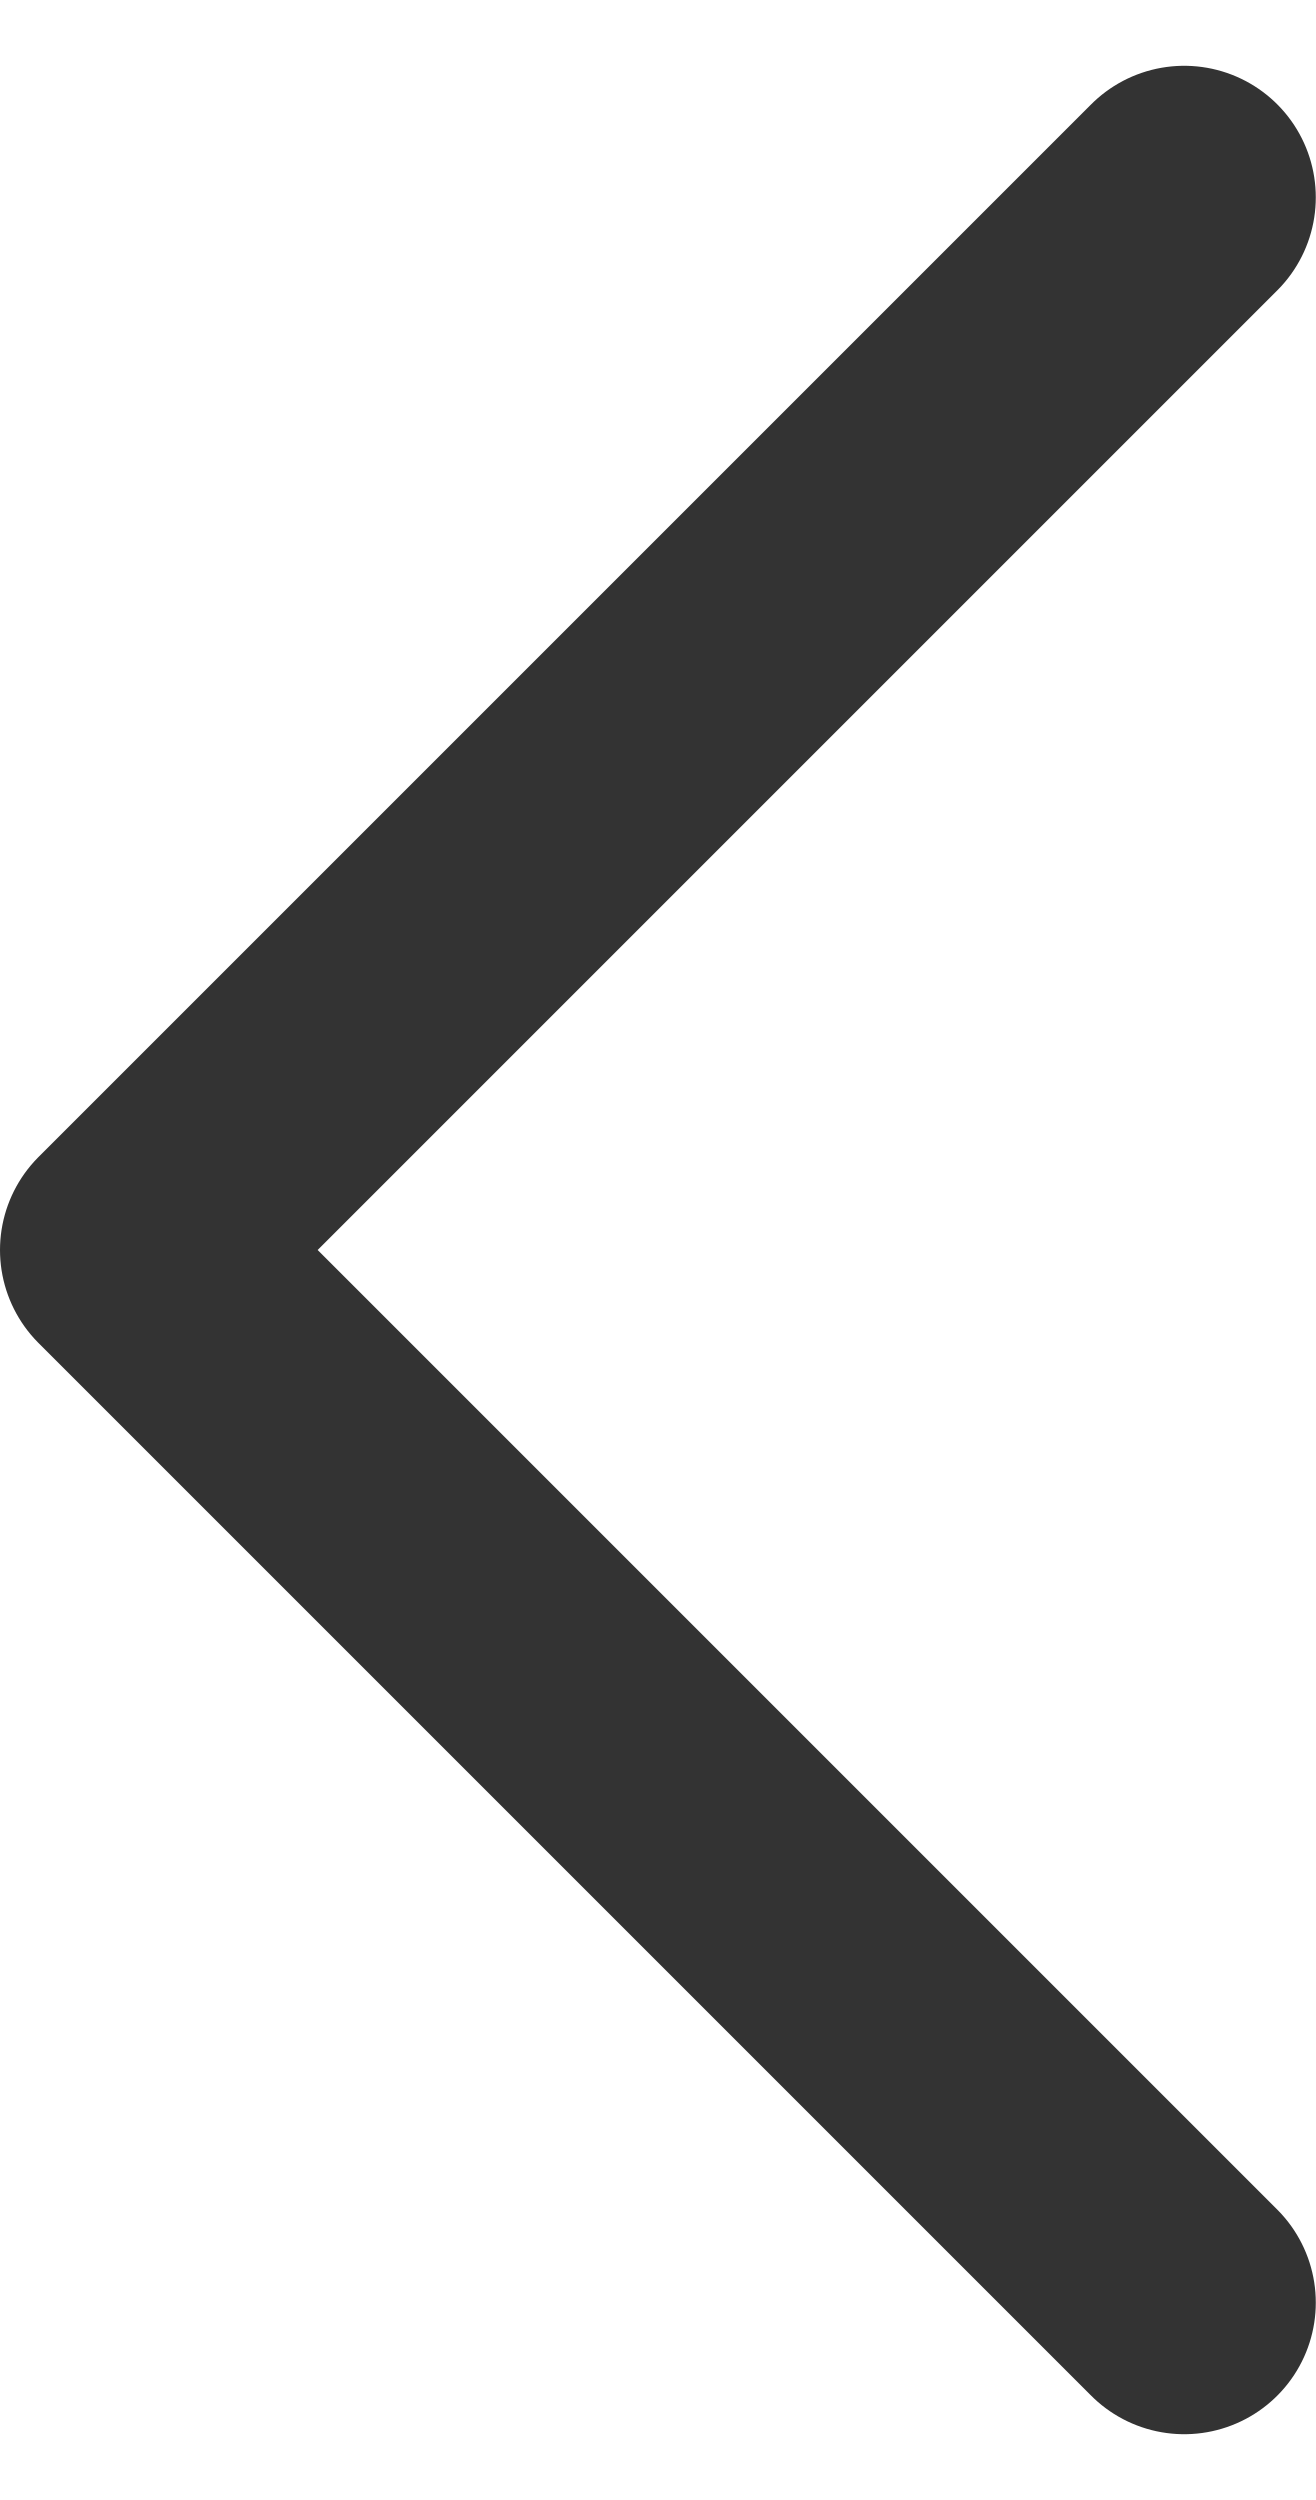
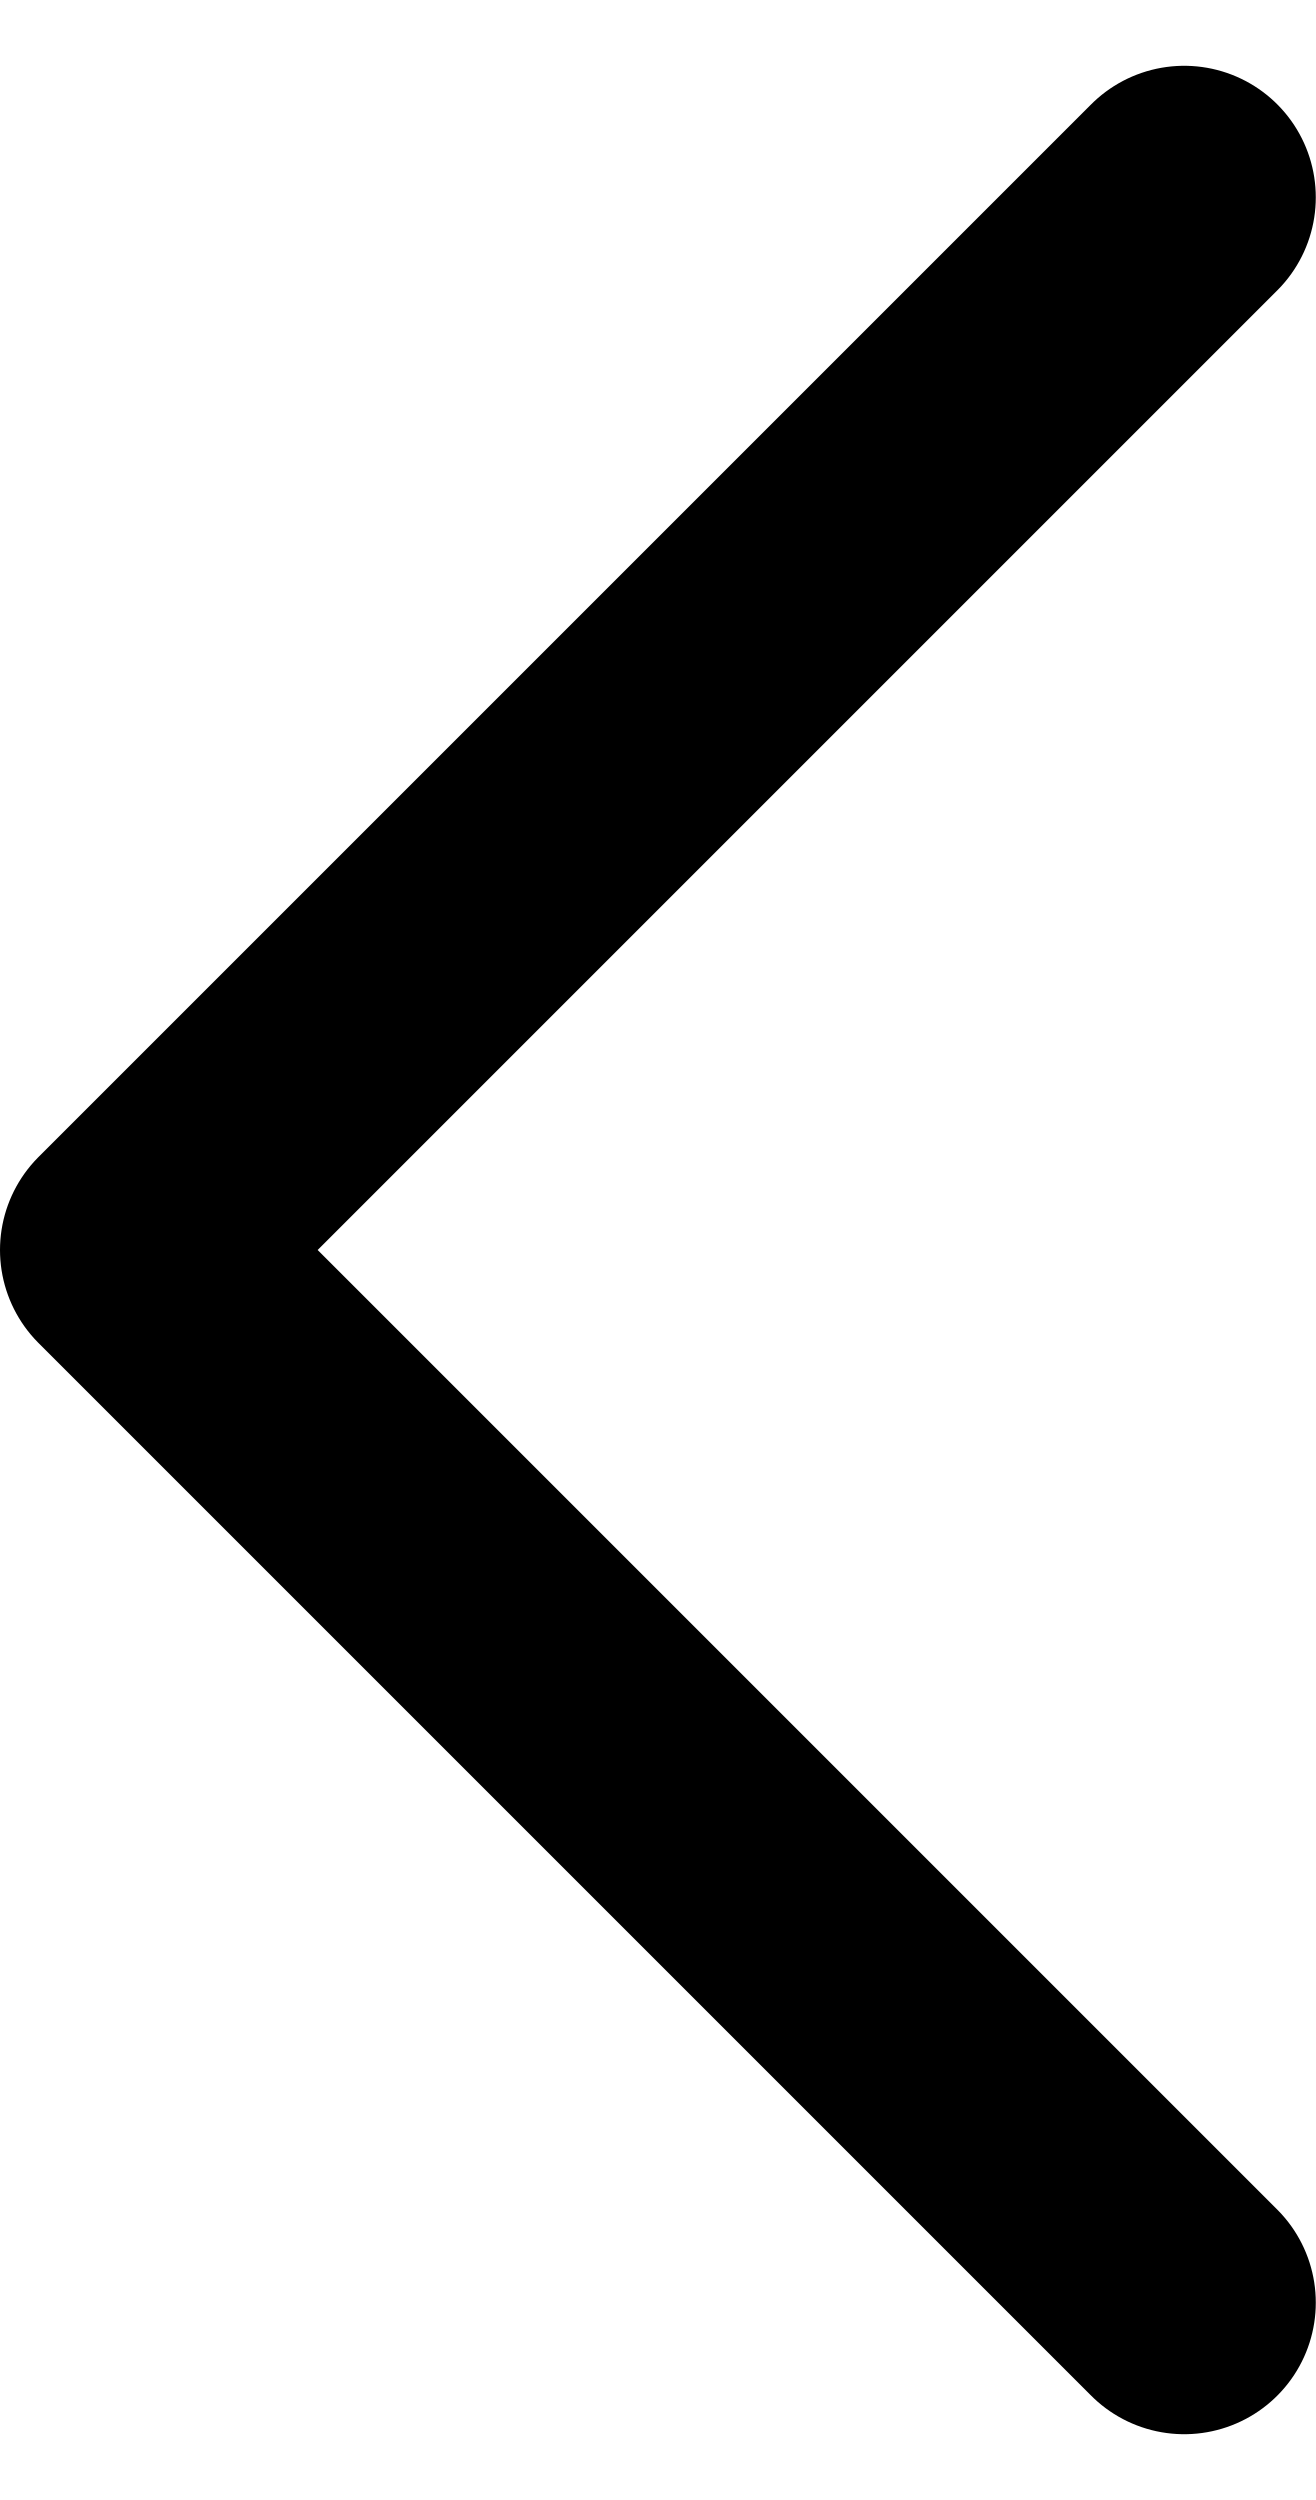
<svg xmlns="http://www.w3.org/2000/svg" width="10" height="19" viewBox="0 0 10 19" fill="none">
-   <path id="Vector" d="M9 1.5L1 9.5L9 17.5" stroke="#333333" stroke-width="2" stroke-linecap="round" stroke-linejoin="round" />
+   <path id="Vector" d="M9 1.5L1 9.5L9 17.5" stroke="currentColor" stroke-width="2" stroke-linecap="round" stroke-linejoin="round" />
</svg>
